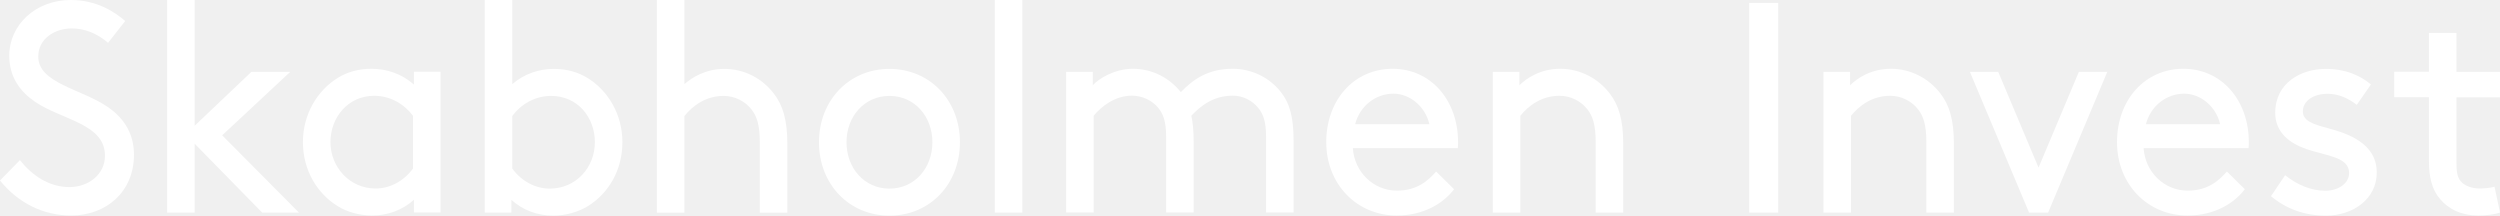
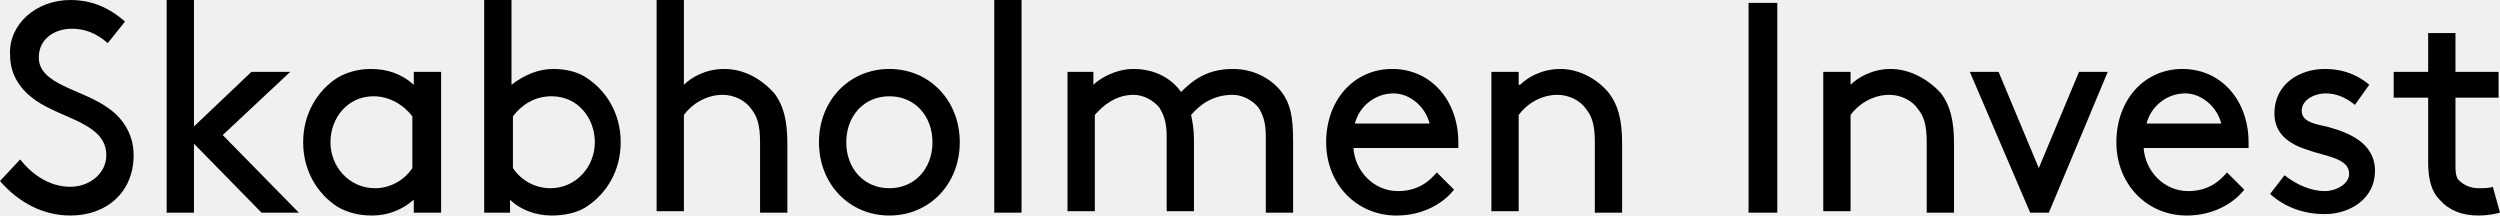
- <svg xmlns="http://www.w3.org/2000/svg" width="174" height="15" viewBox="0 0 174 15" fill="none">
-   <g clip-path="url(#clip0_311_327)">
-     <path d="M1.391 11.149C2.218 12.192 3.387 13.021 4.841 13.021C6.153 13.021 7.306 12.143 7.306 10.837C7.306 8.604 4.317 8.358 2.441 7.085C1.431 6.396 0.644 5.394 0.644 3.875C0.644 1.749 2.464 0 4.921 0C6.718 0 7.966 0.813 8.713 1.461L7.521 2.98C6.749 2.315 5.883 1.979 5 1.979C3.832 1.979 2.663 2.668 2.663 3.941C2.663 5.796 5.668 6.19 7.489 7.438C8.435 8.087 9.325 9.105 9.325 10.772C9.325 13.333 7.409 15 4.945 15C3.005 15 1.256 14.121 0 12.562L1.391 11.141V11.149Z" fill="white" />
-     <path d="M20.805 14.795H18.245L13.547 10V14.795H11.631V0H13.547V8.752L17.498 5H20.201L15.463 9.417L20.805 14.795Z" fill="white" />
-     <path d="M28.811 13.9C28.039 14.606 27.014 15 25.885 15C25.034 15 24.152 14.754 23.508 14.351C22.077 13.473 21.083 11.847 21.083 9.893C21.083 7.939 22.093 6.289 23.524 5.411C24.168 5.016 24.955 4.787 25.845 4.787C26.91 4.787 27.944 5.123 28.811 5.887V4.992H30.663V14.787H28.811V13.892V13.9ZM28.747 8.062C28.159 7.274 27.197 6.667 26.044 6.667C24.207 6.667 22.999 8.186 22.999 9.893C22.999 11.601 24.311 13.12 26.147 13.12C27.117 13.12 28.103 12.619 28.747 11.724V8.054V8.062Z" fill="white" />
-     <path d="M35.592 14.795H33.739V0H35.655V5.854C36.506 5.123 37.532 4.795 38.557 4.795C39.447 4.795 40.235 5.025 40.879 5.419C42.309 6.297 43.319 7.939 43.319 9.901C43.319 11.864 42.333 13.481 40.894 14.36C40.251 14.754 39.36 15.008 38.517 15.008C37.389 15.008 36.363 14.614 35.592 13.908V14.803V14.795ZM35.655 11.732C36.299 12.627 37.293 13.128 38.255 13.128C40.092 13.128 41.403 11.65 41.403 9.901C41.403 8.153 40.195 6.675 38.358 6.675C37.206 6.675 36.236 7.282 35.655 8.071V11.741V11.732Z" fill="white" />
-     <path d="M47.636 5.854C48.161 5.394 49.107 4.795 50.418 4.795C51.81 4.795 53.058 5.46 53.869 6.527C54.473 7.315 54.799 8.317 54.799 10.008V14.803H52.883V9.91C52.883 8.662 52.66 8.079 52.319 7.635C51.873 7.053 51.15 6.675 50.363 6.675C49.115 6.675 48.208 7.365 47.636 8.071V14.803H45.72V0H47.636V5.854Z" fill="white" />
-     <path d="M61.906 4.795C64.712 4.795 66.811 6.979 66.811 9.901C66.811 12.824 64.712 15.008 61.906 15.008C59.1 15.008 57.001 12.824 57.001 9.901C57.001 6.979 59.1 4.795 61.906 4.795ZM61.906 13.128C63.663 13.128 64.895 11.691 64.895 9.901C64.895 8.112 63.663 6.675 61.906 6.675C60.149 6.675 58.917 8.112 58.917 9.901C58.917 11.691 60.149 13.128 61.906 13.128Z" fill="white" />
-     <path d="M69.236 0H71.152V14.795H69.236V0Z" fill="white" />
-     <path d="M76.057 5V5.936C76.439 5.501 77.552 4.787 78.839 4.787C80.231 4.787 81.399 5.435 82.186 6.412C83.053 5.517 84.078 4.787 85.796 4.787C87.147 4.787 88.379 5.411 89.166 6.429C89.755 7.176 90.033 8.136 90.033 9.787V14.787H88.117V9.475C88.117 8.473 87.918 7.931 87.576 7.512C87.155 6.995 86.511 6.658 85.803 6.658C84.428 6.658 83.546 7.389 82.918 8.054C83.021 8.53 83.077 9.097 83.077 9.787V14.787H81.161V9.475C81.161 8.473 80.962 7.931 80.62 7.512C80.199 6.995 79.507 6.658 78.784 6.658C77.615 6.658 76.669 7.389 76.121 8.054V14.787H74.205V5H76.057Z" fill="white" />
-     <path d="M94.159 10.312C94.262 11.954 95.574 13.268 97.228 13.268C98.643 13.268 99.406 12.562 99.954 11.938L101.203 13.169C100.495 14.105 99.144 15 97.212 15C94.445 15 92.307 12.832 92.307 9.893C92.307 6.954 94.246 4.787 96.925 4.787C99.605 4.787 101.481 6.995 101.481 9.893C101.481 9.975 101.481 10.123 101.465 10.312H94.159ZM94.318 8.645H99.485C99.199 7.397 98.11 6.519 96.981 6.519C95.749 6.519 94.644 7.373 94.318 8.645Z" fill="white" />
-     <path d="M105.75 5.936C106.251 5.435 107.221 4.787 108.596 4.787C109.971 4.787 111.235 5.452 112.046 6.519C112.65 7.307 112.976 8.309 112.976 10V14.795H111.06V9.901C111.06 8.654 110.838 8.071 110.496 7.627C110.051 7.044 109.327 6.667 108.54 6.667C107.292 6.667 106.378 7.356 105.814 8.062V14.795H103.898V5H105.75V5.936Z" fill="white" />
-     <path d="M121.745 0.205H123.764V14.795H121.745V0.205Z" fill="white" />
-     <path d="M128.765 5.936C129.266 5.435 130.236 4.787 131.611 4.787C132.986 4.787 134.25 5.452 135.061 6.519C135.665 7.307 135.991 8.309 135.991 10V14.795H134.075V9.901C134.075 8.654 133.853 8.071 133.511 7.627C133.066 7.044 132.342 6.667 131.555 6.667C130.307 6.667 129.393 7.356 128.829 8.062V14.795H126.913V5H128.765V5.936Z" fill="white" />
-     <path d="M137.096 5H139.076L141.882 11.667L144.689 5H146.668L142.55 14.795H141.222L137.104 5H137.096Z" fill="white" />
-     <path d="M149.196 10.312C149.3 11.954 150.611 13.268 152.265 13.268C153.68 13.268 154.443 12.562 154.992 11.938L156.24 13.169C155.532 14.105 154.181 15 152.249 15C149.482 15 147.344 12.832 147.344 9.893C147.344 6.954 149.284 4.787 151.963 4.787C154.642 4.787 156.518 6.995 156.518 9.893C156.518 9.975 156.518 10.123 156.502 10.312H149.196ZM149.355 8.645H154.523C154.236 7.397 153.147 6.519 152.018 6.519C150.786 6.519 149.681 7.373 149.355 8.645Z" fill="white" />
-     <path d="M159.038 12.192C159.929 12.898 160.891 13.276 161.845 13.276C162.671 13.276 163.498 12.816 163.498 12.044C163.498 10.919 161.924 10.854 160.533 10.378C159.38 9.984 158.355 9.228 158.355 7.857C158.355 5.755 160.167 4.795 161.868 4.795C163.26 4.795 164.269 5.255 165.017 5.878L164.031 7.299C163.443 6.839 162.759 6.527 161.996 6.527C161.065 6.527 160.278 6.987 160.278 7.759C160.278 8.424 161.026 8.654 161.972 8.908C163.466 9.302 165.422 9.992 165.422 12.011C165.422 13.867 163.745 15.008 161.892 15.008C160.382 15.008 159.11 14.532 158.06 13.653L159.046 12.192H159.038Z" fill="white" />
-     <path d="M174 14.795C173.634 14.918 173.054 15 172.505 15C171.313 15 170.43 14.565 169.826 13.851C169.262 13.202 169.055 12.307 169.055 11.248V6.765H166.638V4.992H169.055V2.291H170.971V5H174V6.773H170.971V11.355C170.971 11.872 171.011 12.315 171.257 12.603C171.52 12.939 172.068 13.12 172.569 13.12C172.855 13.12 173.332 13.079 173.618 12.997L174 14.787V14.795Z" fill="white" />
+ <svg xmlns="http://www.w3.org/2000/svg" xmlns:xlink="http://www.w3.org/1999/xlink" version="1.1" id="Layer_1" x="0px" y="0px" viewBox="0 0 174 15" style="enable-background:new 0 0 174 15;" xml:space="preserve">
+   <style type="text/css">
+ 	.st0{clip-path:url(#SVGID_00000085965881658686866660000007742417154583464887_);}
+ </style>
+   <g>
+     <defs>
+       <rect id="SVGID_1_" y="0" width="174" height="15" />
+     </defs>
+     <clipPath id="SVGID_00000112613620287261599200000016044906115987059131_">
+       <use xlink:href="#SVGID_1_" style="overflow:visible;" />
+     </clipPath>
+     <g style="clip-path:url(#SVGID_00000112613620287261599200000016044906115987059131_);">
+       <path d="M1.4,11.1c0.8,1,2,1.9,3.5,1.9c1.3,0,2.5-0.9,2.5-2.2c0-2.2-3-2.5-4.9-3.8c-1-0.7-1.8-1.7-1.8-3.2C0.6,1.7,2.5,0,4.9,0    c1.8,0,3,0.8,3.8,1.5L7.5,3C6.7,2.3,5.9,2,5,2c-1.2,0-2.3,0.7-2.3,2c0,1.9,3,2.2,4.8,3.5c0.9,0.6,1.8,1.7,1.8,3.3    c0,2.6-1.9,4.2-4.4,4.2C3,15,1.3,14.1,0,12.6L1.4,11.1L1.4,11.1z" />
+       <path d="M20.8,14.8h-2.6L13.5,10v4.8h-1.9V0h1.9v8.8l4-3.8h2.7l-4.7,4.4L20.8,14.8z" />
+       <path d="M28.8,13.9C28,14.6,27,15,25.9,15c-0.9,0-1.7-0.2-2.4-0.6c-1.4-0.9-2.4-2.5-2.4-4.5c0-2,1-3.6,2.4-4.5    C24.2,5,25,4.8,25.8,4.8c1.1,0,2.1,0.3,3,1.1V5h1.9v9.8h-1.9V13.9L28.8,13.9z M28.7,8.1c-0.6-0.8-1.6-1.4-2.7-1.4    c-1.8,0-3,1.5-3,3.2c0,1.7,1.3,3.2,3.1,3.2c1,0,2-0.5,2.6-1.4V8.1L28.7,8.1z" />
+       <path d="M35.6,14.8h-1.9V0h1.9v5.9c0.9-0.7,1.9-1.1,2.9-1.1c0.9,0,1.7,0.2,2.3,0.6c1.4,0.9,2.4,2.5,2.4,4.5c0,2-1,3.6-2.4,4.5    c-0.6,0.4-1.5,0.6-2.4,0.6c-1.1,0-2.2-0.4-2.9-1.1V14.8L35.6,14.8z M35.7,11.7c0.6,0.9,1.6,1.4,2.6,1.4c1.8,0,3.1-1.5,3.1-3.2    c0-1.7-1.2-3.2-3-3.2c-1.2,0-2.1,0.6-2.7,1.4V11.7L35.7,11.7z" />
+       <path d="M47.6,5.9c0.5-0.5,1.5-1.1,2.8-1.1c1.4,0,2.6,0.7,3.5,1.7c0.6,0.8,0.9,1.8,0.9,3.5v4.8h-1.9V9.9c0-1.2-0.2-1.8-0.6-2.3    c-0.4-0.6-1.2-1-2-1c-1.2,0-2.2,0.7-2.7,1.4v6.7h-1.9V0h1.9V5.9z" />
+       <path d="M61.9,4.8c2.8,0,4.9,2.2,4.9,5.1c0,2.9-2.1,5.1-4.9,5.1S57,12.8,57,9.9C57,7,59.1,4.8,61.9,4.8z M61.9,13.1    c1.8,0,3-1.4,3-3.2s-1.2-3.2-3-3.2c-1.8,0-3,1.4-3,3.2S60.1,13.1,61.9,13.1z" />
+       <path d="M69.2,0h1.9v14.8h-1.9V0z" />
+       <path d="M76.1,5v0.9c0.4-0.4,1.5-1.1,2.8-1.1c1.4,0,2.6,0.6,3.3,1.6c0.9-0.9,1.9-1.6,3.6-1.6c1.4,0,2.6,0.6,3.4,1.6    C89.8,7.2,90,8.1,90,9.8v5h-1.9V9.5c0-1-0.2-1.5-0.5-2c-0.4-0.5-1.1-0.9-1.8-0.9c-1.4,0-2.3,0.7-2.9,1.4c0.1,0.5,0.2,1,0.2,1.7v5    h-1.9V9.5c0-1-0.2-1.5-0.5-2c-0.4-0.5-1.1-0.9-1.8-0.9c-1.2,0-2.1,0.7-2.7,1.4v6.7h-1.9V5H76.1z" />
+       <path d="M94.2,10.3c0.1,1.6,1.4,3,3.1,3c1.4,0,2.2-0.7,2.7-1.3l1.2,1.2c-0.7,0.9-2.1,1.8-4,1.8c-2.8,0-4.9-2.2-4.9-5.1    c0-2.9,1.9-5.1,4.6-5.1s4.6,2.2,4.6,5.1c0,0.1,0,0.2,0,0.4H94.2z M94.3,8.6h5.2c-0.3-1.2-1.4-2.1-2.5-2.1    C95.7,6.5,94.6,7.4,94.3,8.6z" />
+       <path d="M105.8,5.9c0.5-0.5,1.5-1.1,2.8-1.1s2.6,0.7,3.4,1.7c0.6,0.8,0.9,1.8,0.9,3.5v4.8h-1.9V9.9c0-1.2-0.2-1.8-0.6-2.3    c-0.4-0.6-1.2-1-2-1c-1.2,0-2.2,0.7-2.7,1.4v6.7h-1.9V5h1.9V5.9z" />
+       <path d="M121.7,0.2h2v14.6h-2V0.2z" />
+       <path d="M128.8,5.9c0.5-0.5,1.5-1.1,2.8-1.1s2.6,0.7,3.5,1.7c0.6,0.8,0.9,1.8,0.9,3.5v4.8h-1.9V9.9c0-1.2-0.2-1.8-0.6-2.3    c-0.4-0.6-1.2-1-2-1c-1.2,0-2.2,0.7-2.7,1.4v6.7h-1.9V5h1.9V5.9z" />
+       <path d="M137.1,5h2l2.8,6.7l2.8-6.7h2l-4.1,9.8h-1.3L137.1,5L137.1,5z" />
+       <path d="M149.2,10.3c0.1,1.6,1.4,3,3.1,3c1.4,0,2.2-0.7,2.7-1.3l1.2,1.2c-0.7,0.9-2.1,1.8-4,1.8c-2.8,0-4.9-2.2-4.9-5.1    c0-2.9,1.9-5.1,4.6-5.1s4.6,2.2,4.6,5.1c0,0.1,0,0.2,0,0.4H149.2z M149.4,8.6h5.2c-0.3-1.2-1.4-2.1-2.5-2.1    C150.8,6.5,149.7,7.4,149.4,8.6z" />
+       <path d="M159,12.2c0.9,0.7,1.9,1.1,2.8,1.1c0.8,0,1.7-0.5,1.7-1.2c0-1.1-1.6-1.2-3-1.7c-1.2-0.4-2.2-1.1-2.2-2.5    c0-2.1,1.8-3.1,3.5-3.1c1.4,0,2.4,0.5,3.1,1.1l-1,1.4c-0.6-0.5-1.3-0.8-2-0.8c-0.9,0-1.7,0.5-1.7,1.2c0,0.7,0.7,0.9,1.7,1.1    c1.5,0.4,3.4,1.1,3.4,3.1c0,1.9-1.7,3-3.5,3c-1.5,0-2.8-0.5-3.8-1.4L159,12.2L159,12.2z" />
+       <path d="M174,14.8c-0.4,0.1-0.9,0.2-1.5,0.2c-1.2,0-2.1-0.4-2.7-1.1c-0.6-0.6-0.8-1.5-0.8-2.6V6.8h-2.4V5h2.4V2.3h1.9V5h3v1.8h-3    v4.6c0,0.5,0,1,0.3,1.2c0.3,0.3,0.8,0.5,1.3,0.5c0.3,0,0.8,0,1-0.1L174,14.8L174,14.8z" />
+     </g>
  </g>
-   <defs>
-     <clipPath id="clip0_311_327">
-       <rect width="174" height="15" fill="white" />
-     </clipPath>
-   </defs>
</svg>
